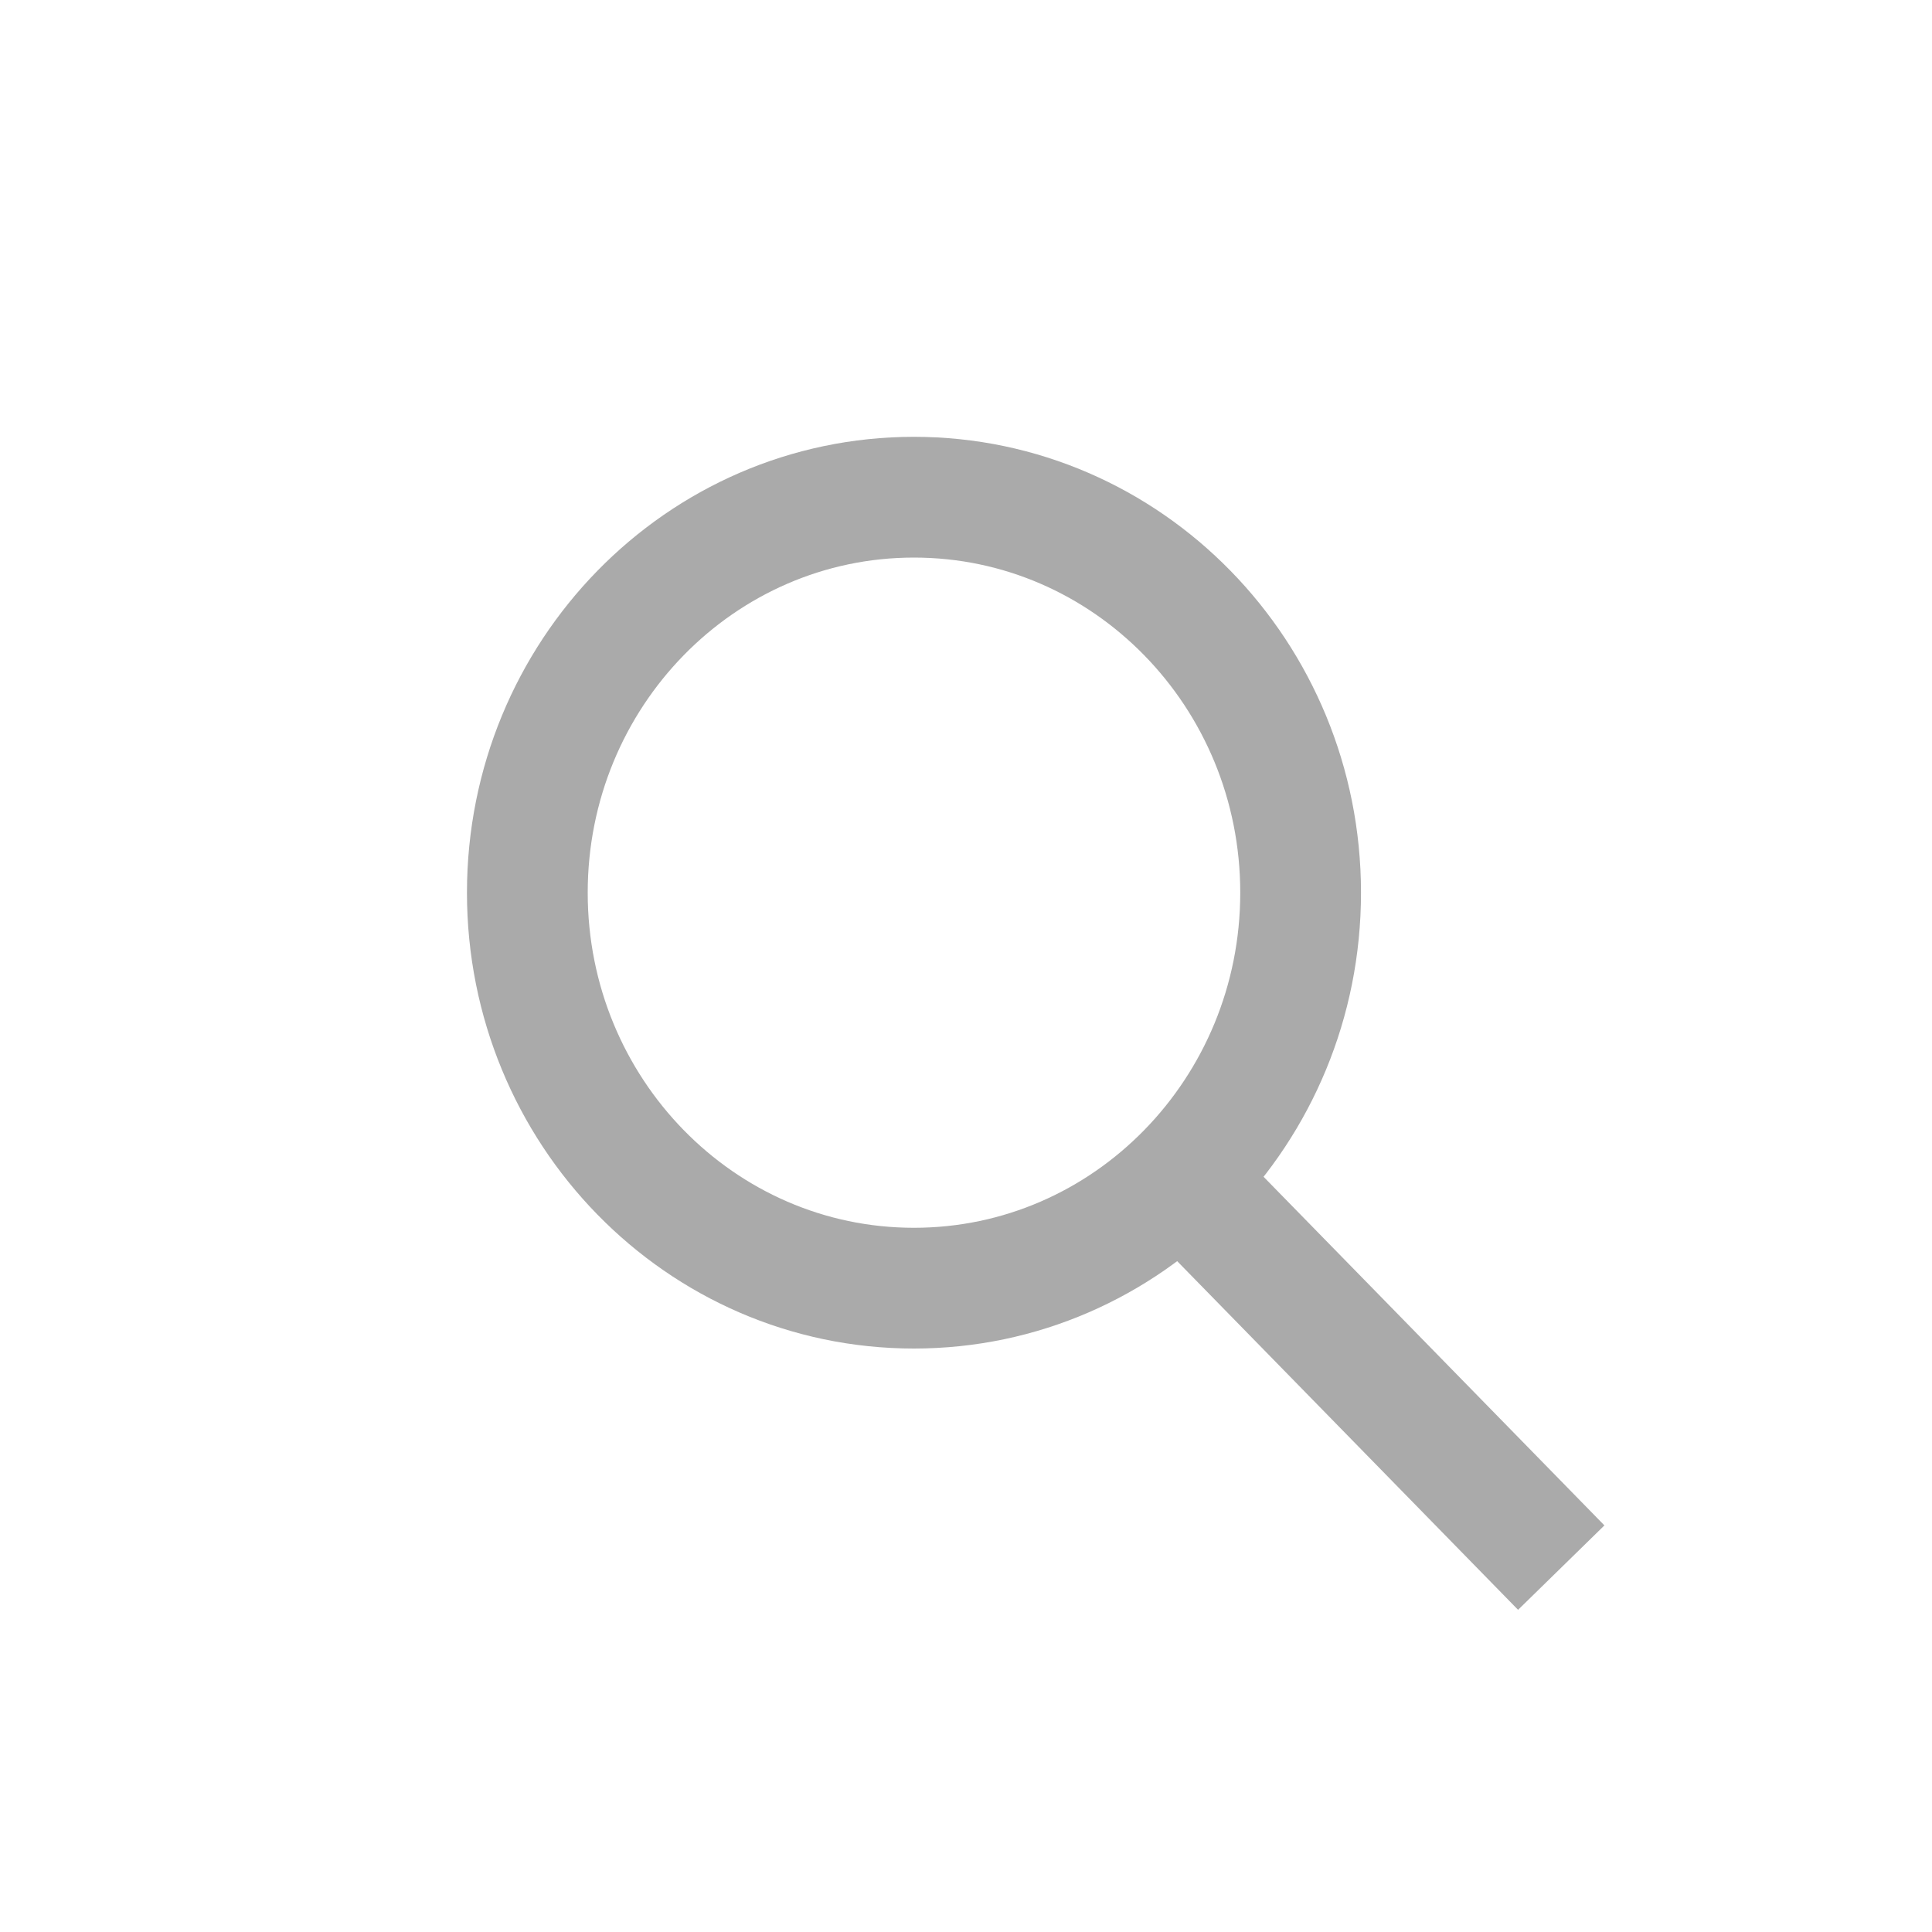
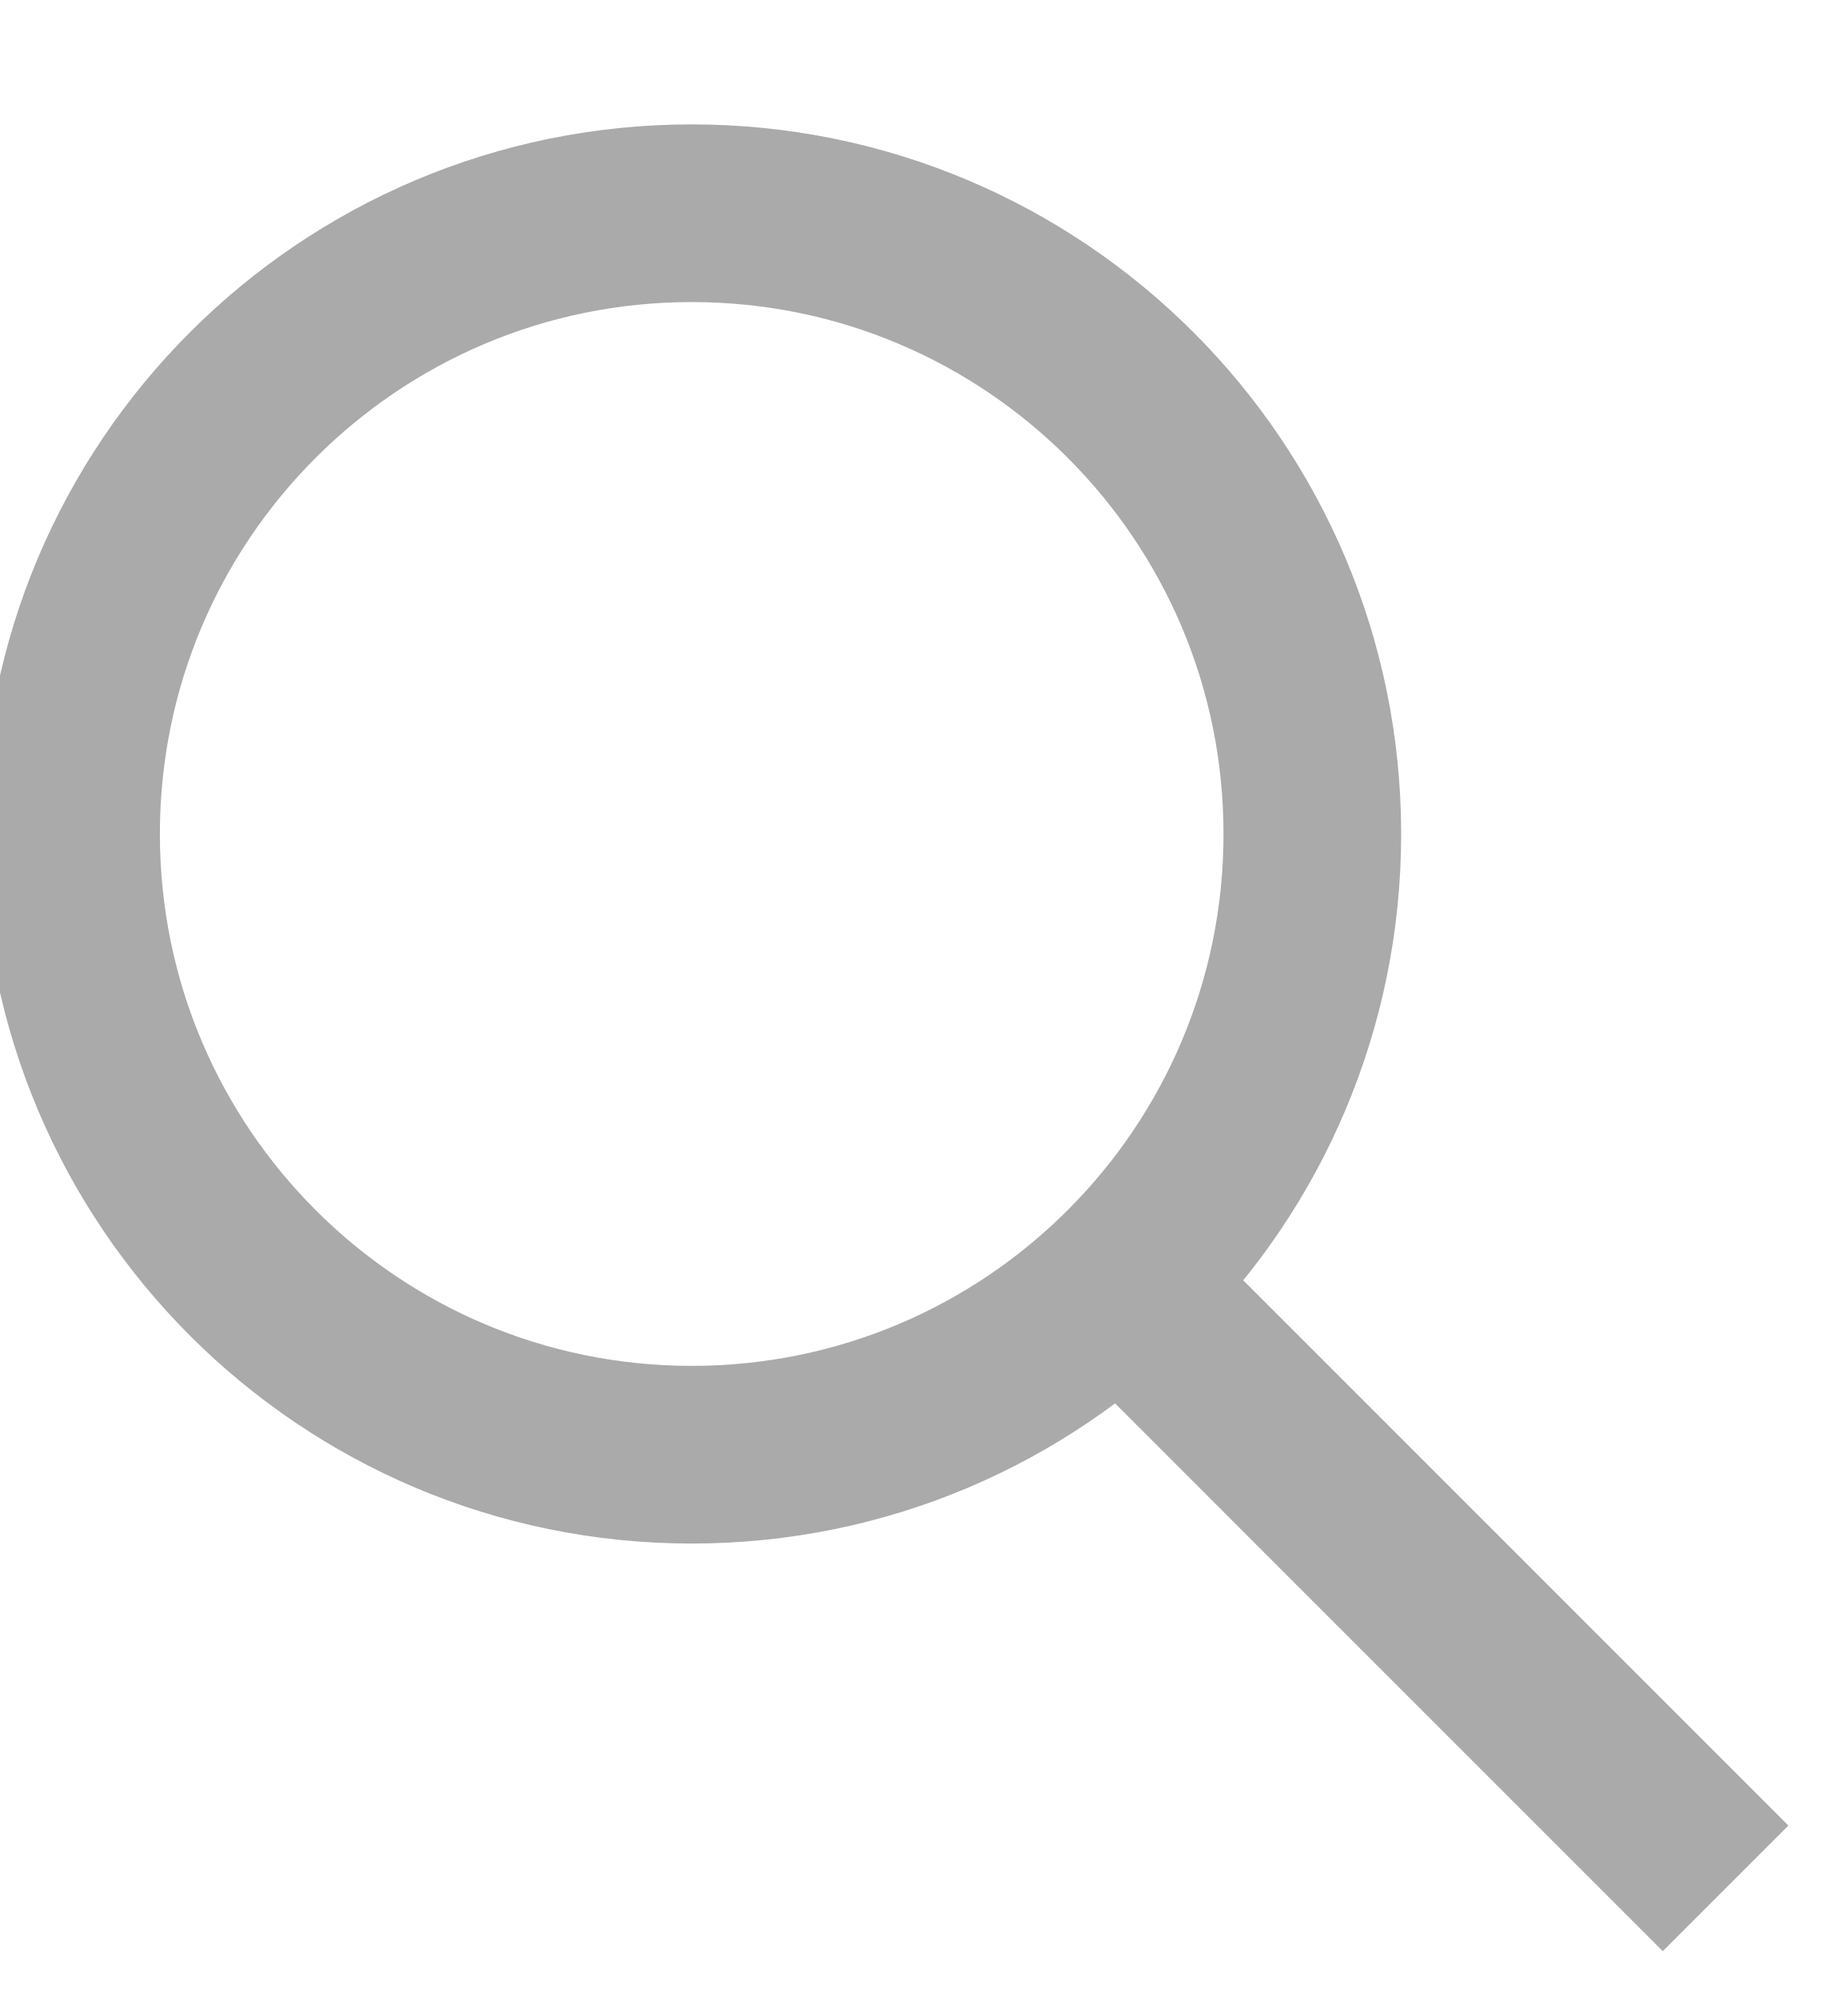
- <svg xmlns="http://www.w3.org/2000/svg" class="svg-icon svg-search" viewBox="0 0 20 20">
-   <g transform="translate(5, 5)" stroke-width="1.25" fill="none" stroke="#aaa" fill-rule="evenodd">
-     <path d="M8.464,4.241 C8.464,6.502 6.672,8.335 4.461,8.335 C2.25,8.335 0.459,6.502 0.459,4.241 C0.459,1.98 2.25,0.147 4.461,0.147 C6.672,0.147 8.464,1.98 8.464,4.241 L8.464,4.241 Z" />
-     <line stroke-linecap="square" stroke-linejoin="round" x1="7.481" y1="7.463" x2="10.725" y2="10.781" />
+ <svg xmlns="http://www.w3.org/2000/svg" width="13px" height="14px" viewBox="0 0 13 14" version="1.1">
+   <g id="Symbols" stroke="none" stroke-width="1" fill="none" fill-rule="evenodd">
+     <g id="Search-Input-2" transform="translate(-10, -8)" stroke="#AAAAAA">
+       <g id="Search">
+         <g id="Icon-/-Search" transform="translate(10, 9)">
+           <g id="Icon---Search" transform="translate(0, 0.34312)">
+             <path d="M8.161,7.961 L11.7,11.5" id="Stroke-5" stroke-width="1.25" stroke-linecap="square" stroke-linejoin="round" />
+             <path d="M9.234,4.524 C9.234,6.936 7.279,8.891 4.867,8.891 C2.455,8.891 0.5,6.936 0.5,4.524 C0.5,2.112 2.455,0.157 4.867,0.157 C7.279,0.157 9.234,2.112 9.234,4.524 L9.234,4.524 Z" id="Stroke-1" stroke-width="1.25" />
+           </g>
+         </g>
+       </g>
+     </g>
  </g>
</svg>
